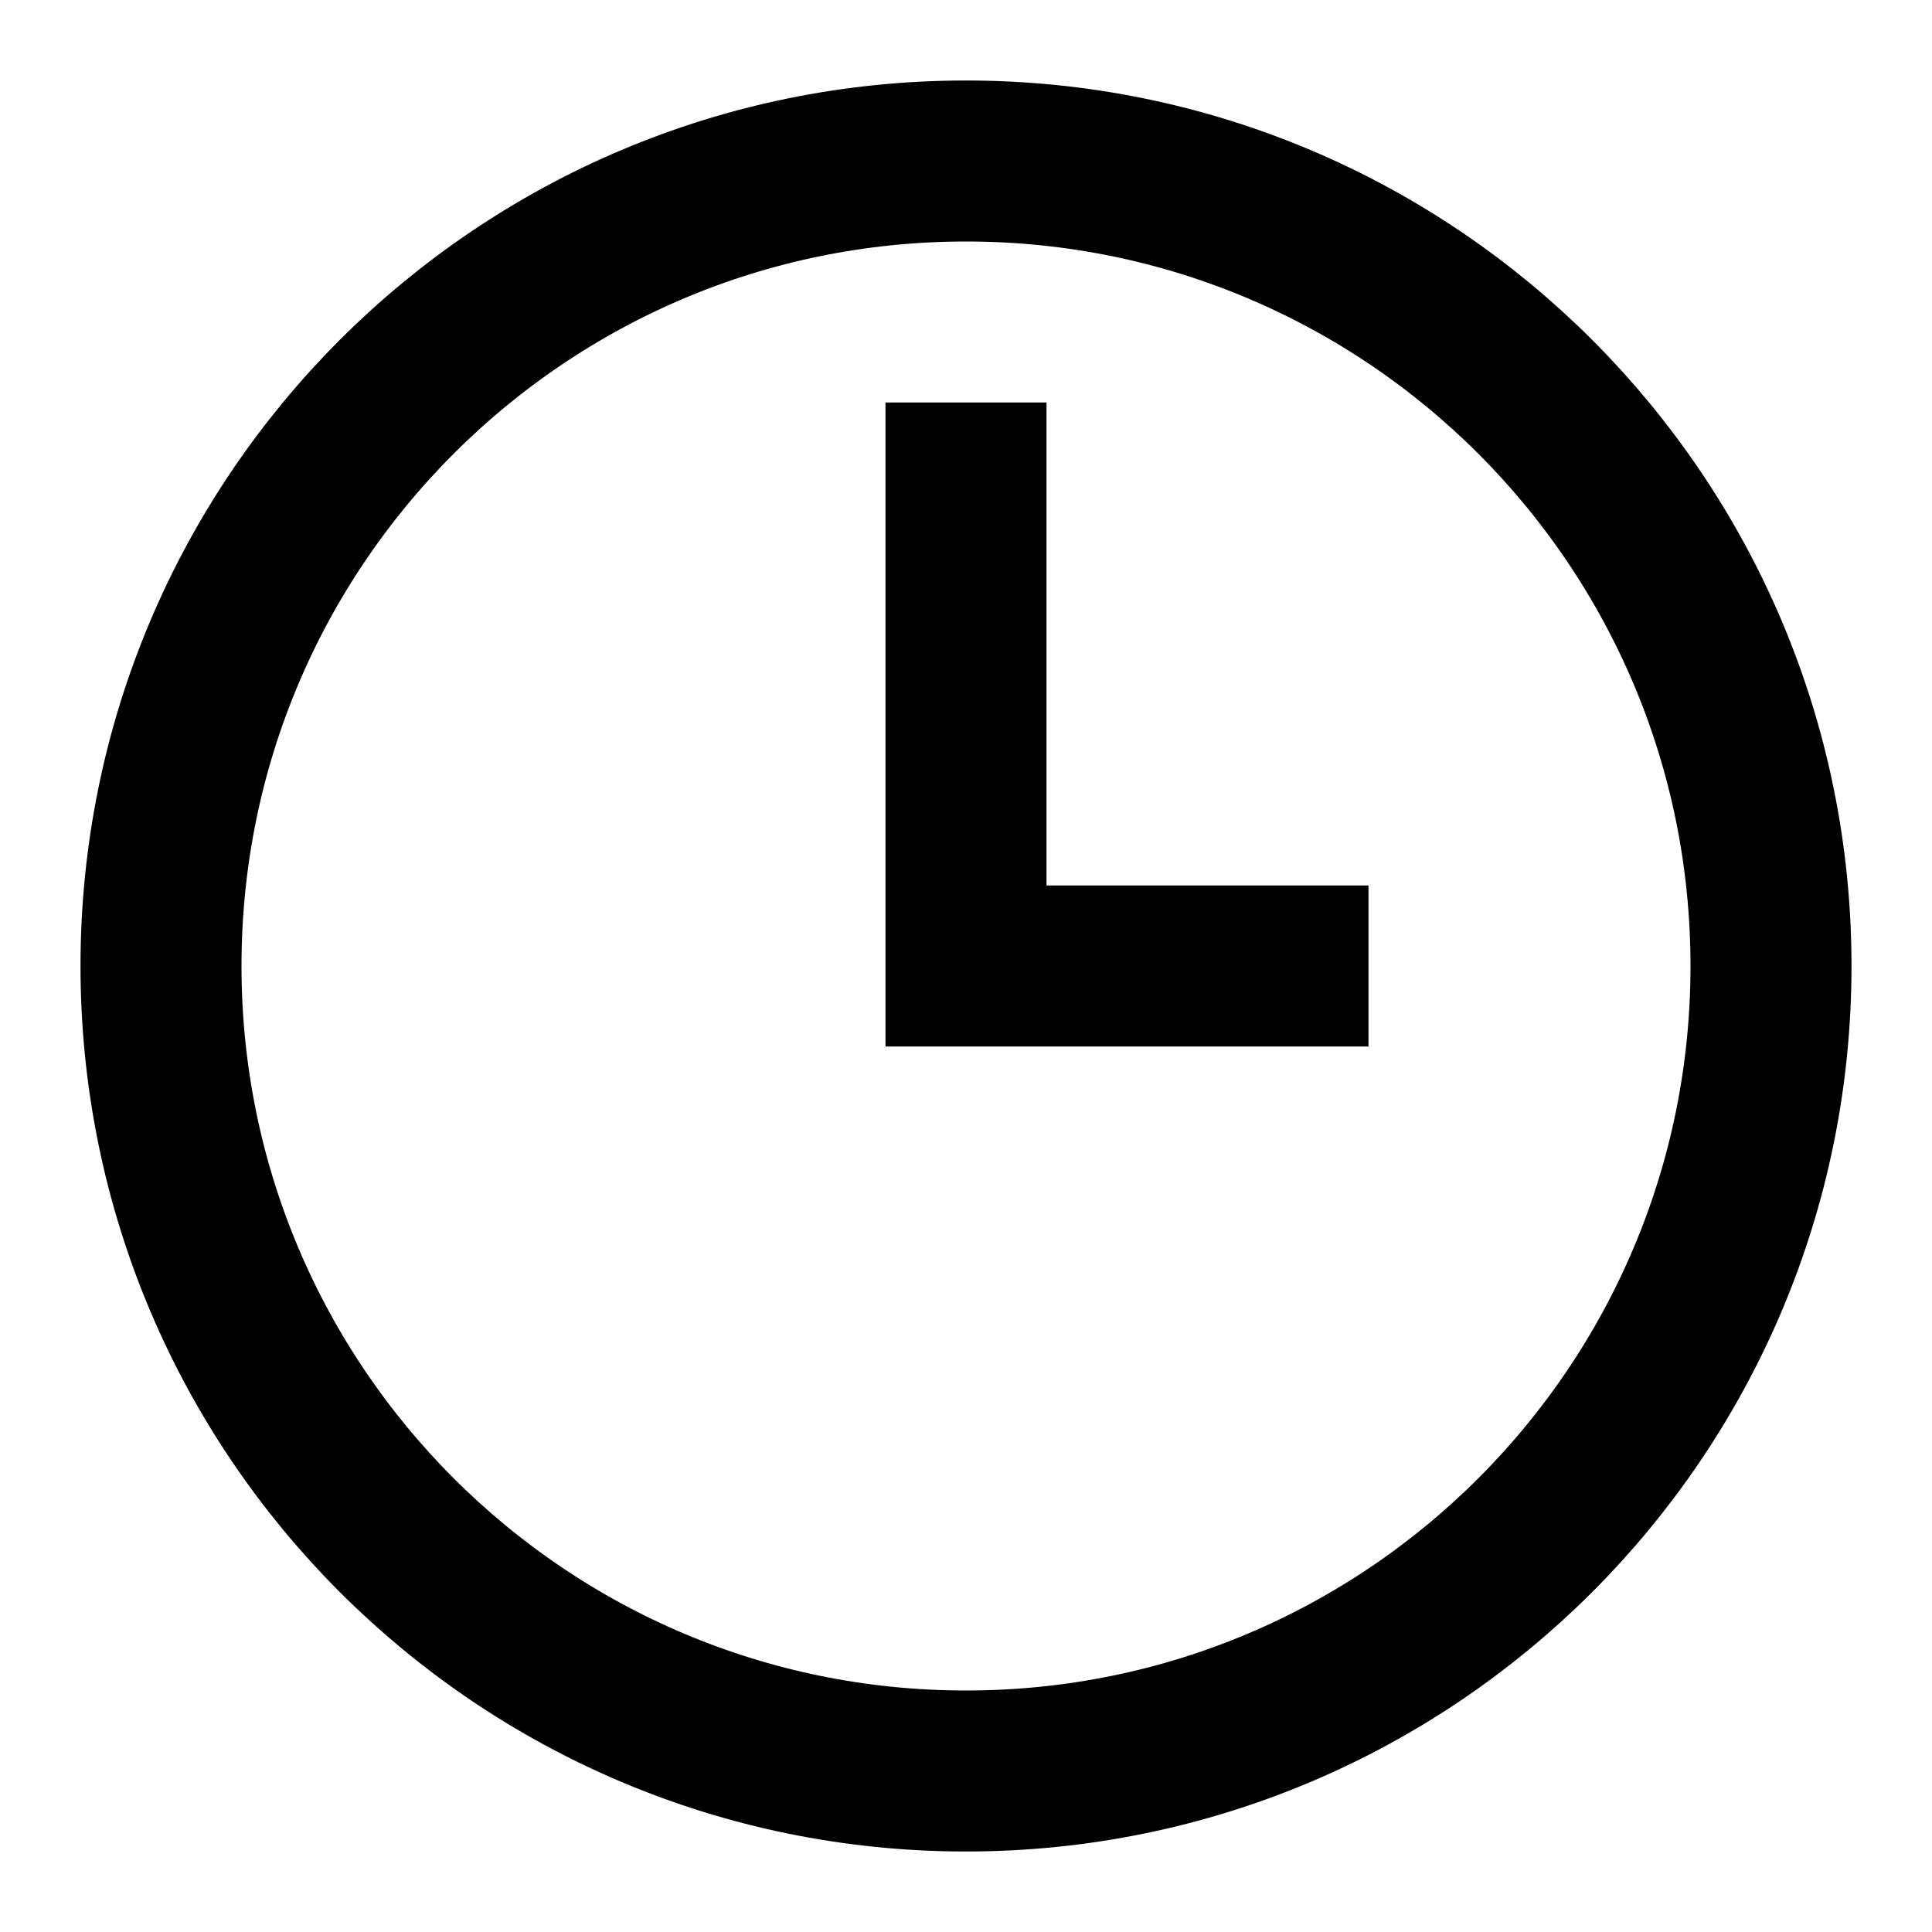
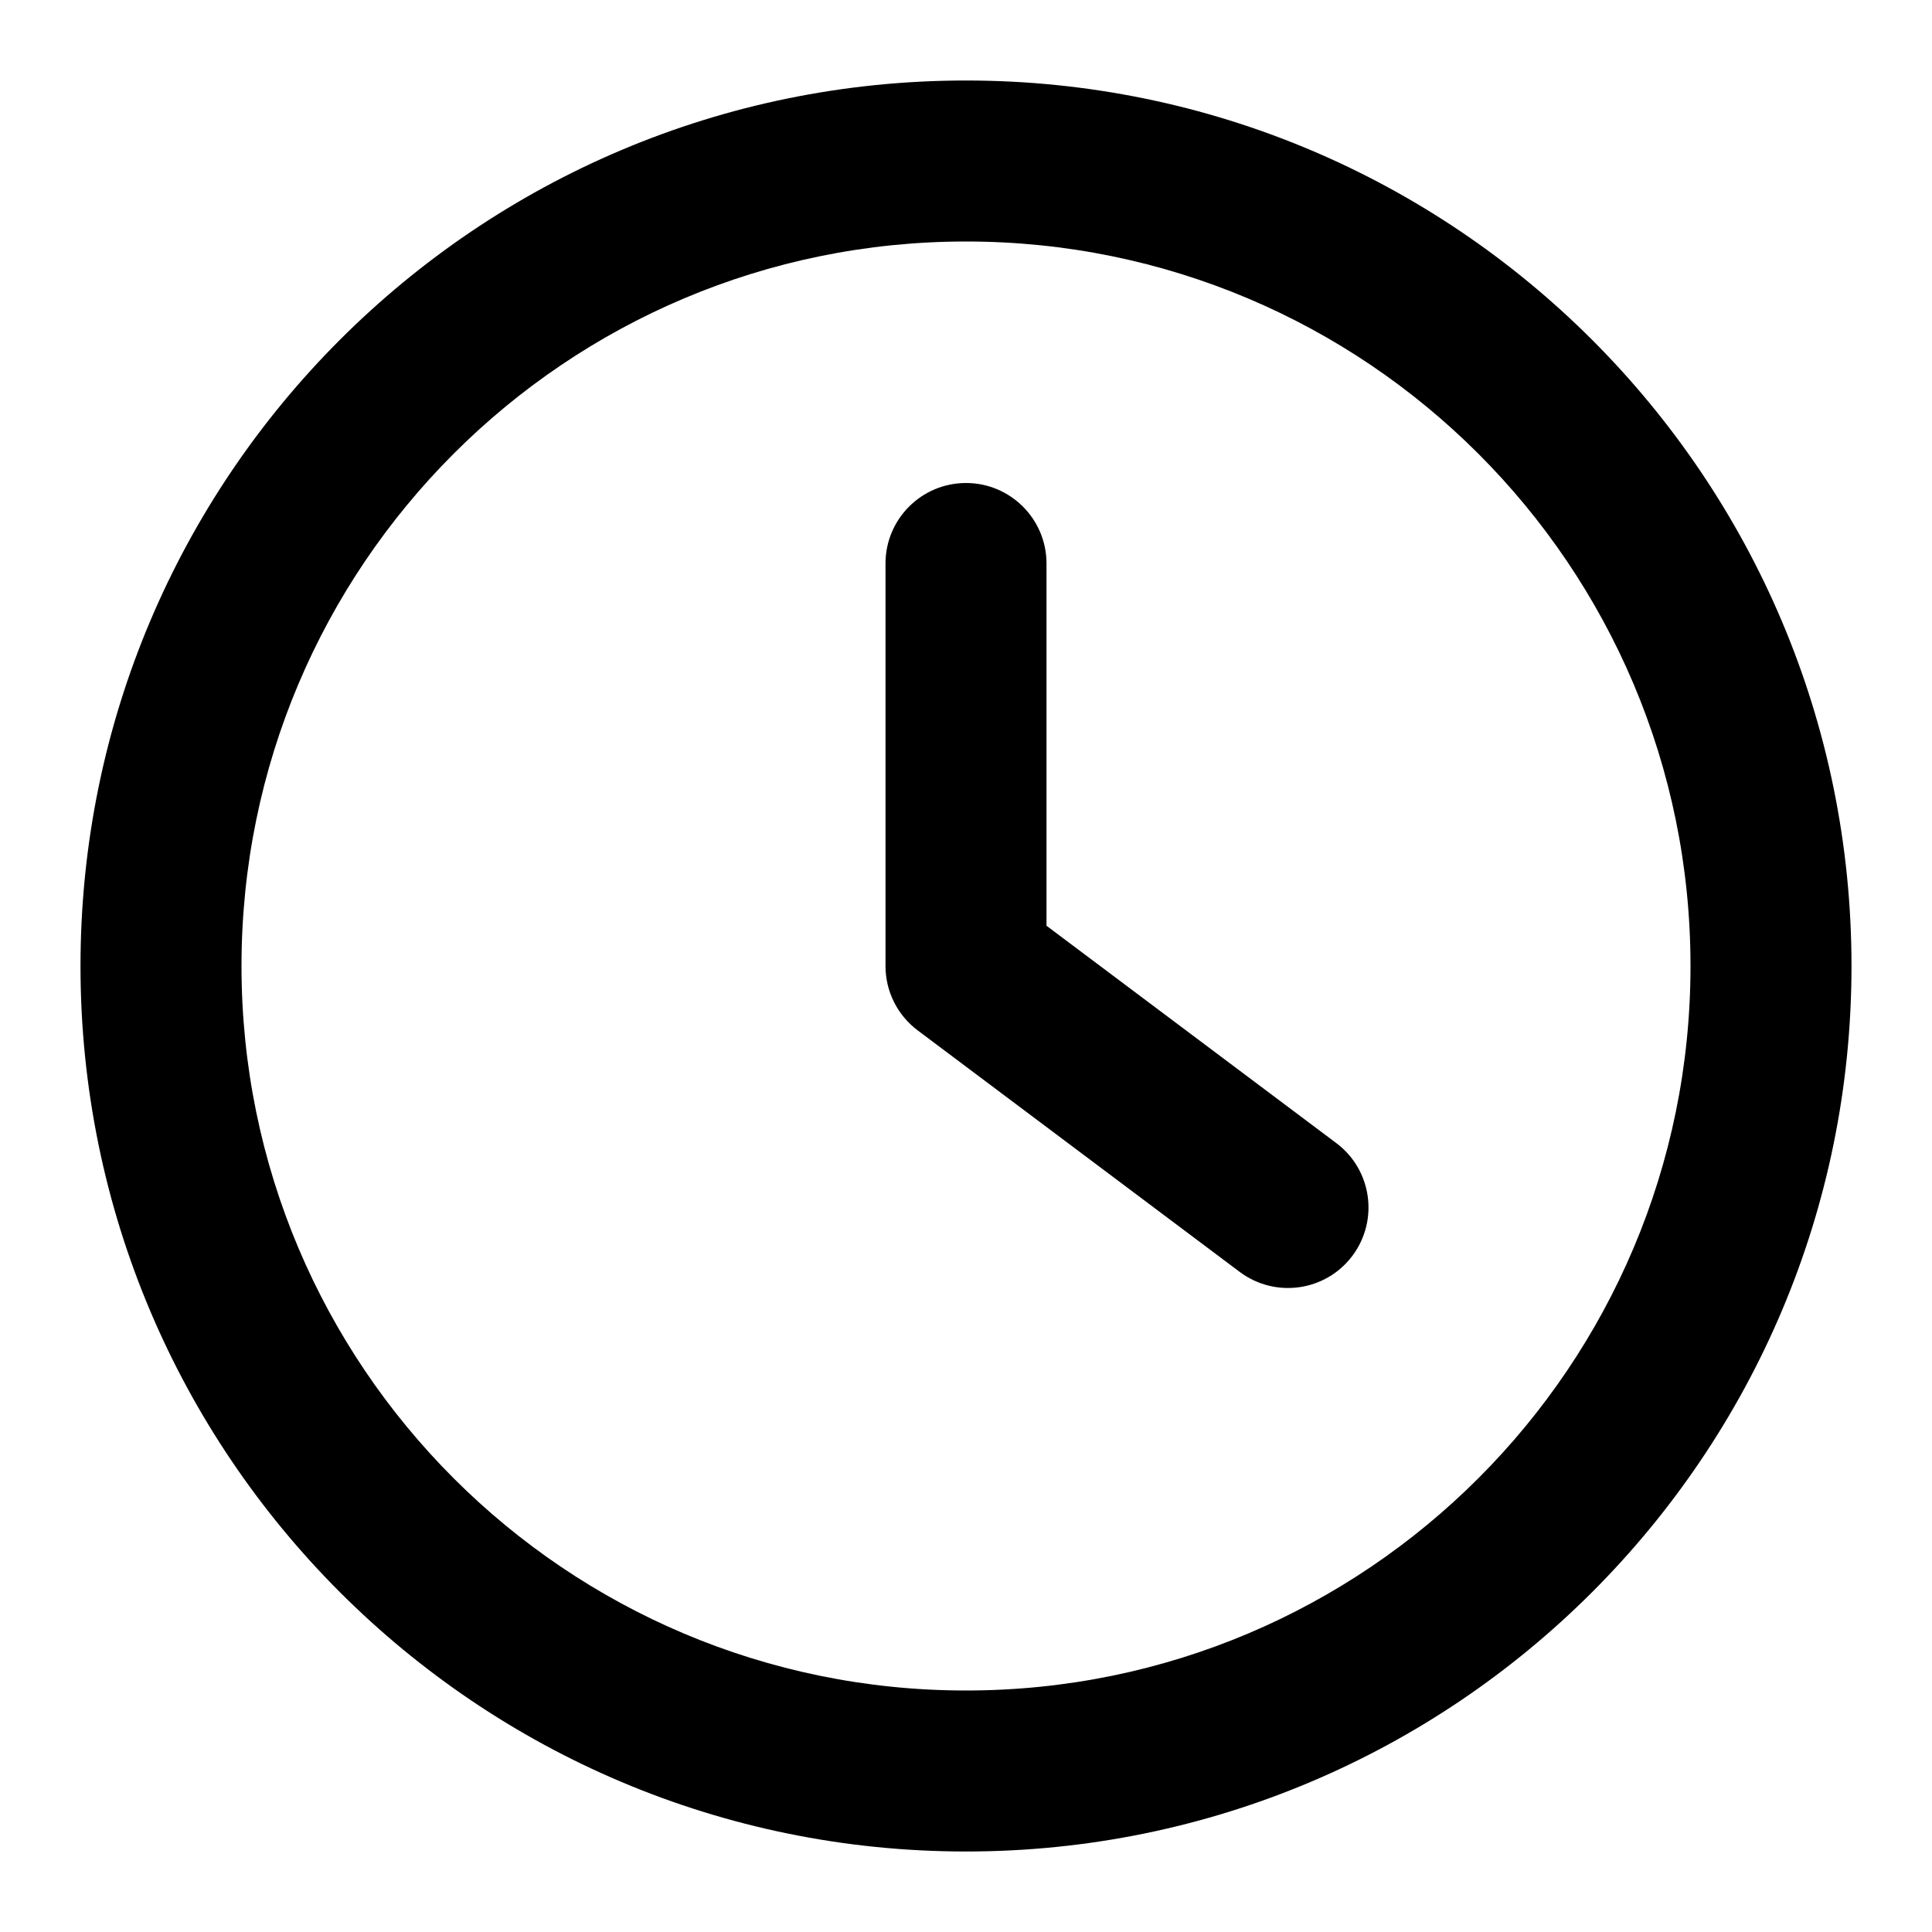
- <svg xmlns="http://www.w3.org/2000/svg" width="24" height="24" viewBox="0 0 24 24">
-   <path fill="none" stroke="#000" stroke-width="2" d="M12,22 C17.523,22 22,17.523 22,12 C22,6.477 17.523,2 12,2 C6.477,2 2,6.477 2,12 C2,17.523 6.477,22 12,22 Z M12,5 L12,12 L17,12" />
+ <svg xmlns="http://www.w3.org/2000/svg" width="24" height="24" viewBox="0 0 24 24" fill="none">
+   <path fill-rule="evenodd" clip-rule="evenodd" d="M12 1C5.925 1 1 5.925 1 12C1 18.075 5.925 23 12 23C18.075 23 23 18.075 23 12C23 5.925 18.075 1 12 1ZM3 12C3 7.029 7.029 3 12 3C16.971 3 21 7.029 21 12C21 16.971 16.971 21 12 21C7.029 21 3 16.971 3 12ZM13 7C13 6.448 12.552 6 12 6C11.448 6 11 6.448 11 7V12C11 12.315 11.148 12.611 11.4 12.8L15.4 15.8C15.842 16.131 16.469 16.042 16.8 15.6C17.131 15.158 17.042 14.531 16.6 14.2L13 11.5V7Z" fill="black" />
</svg>
